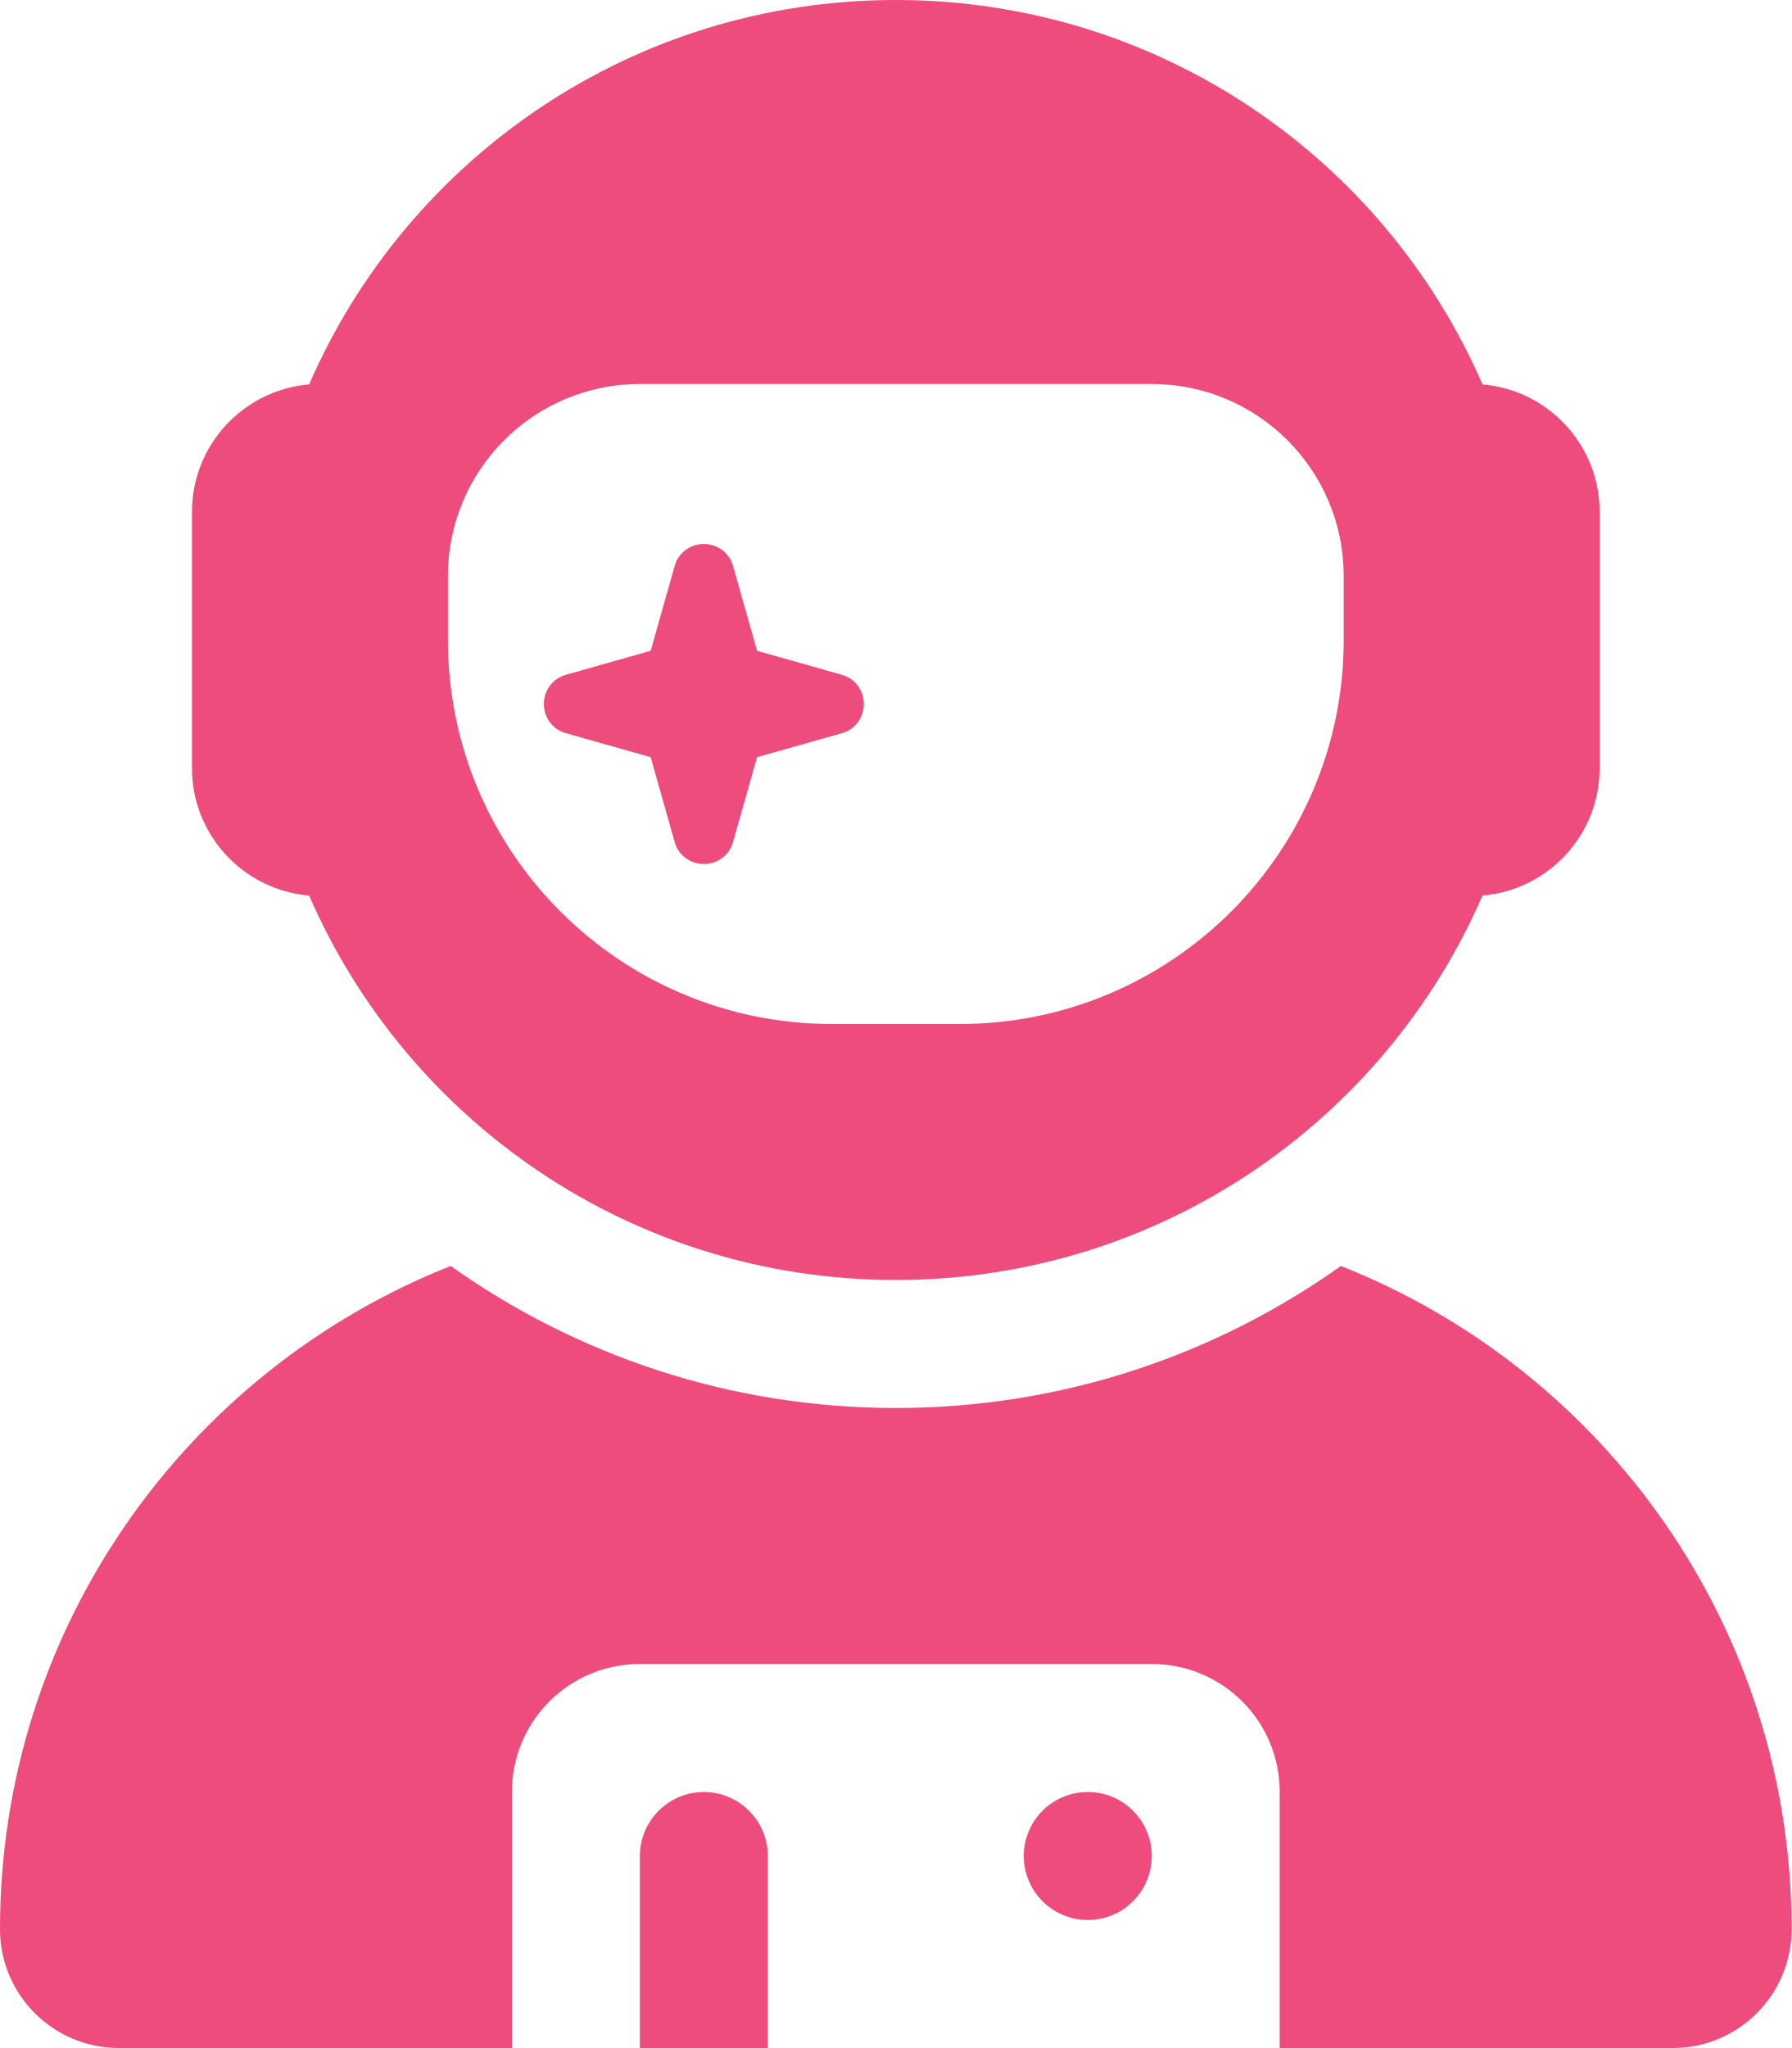
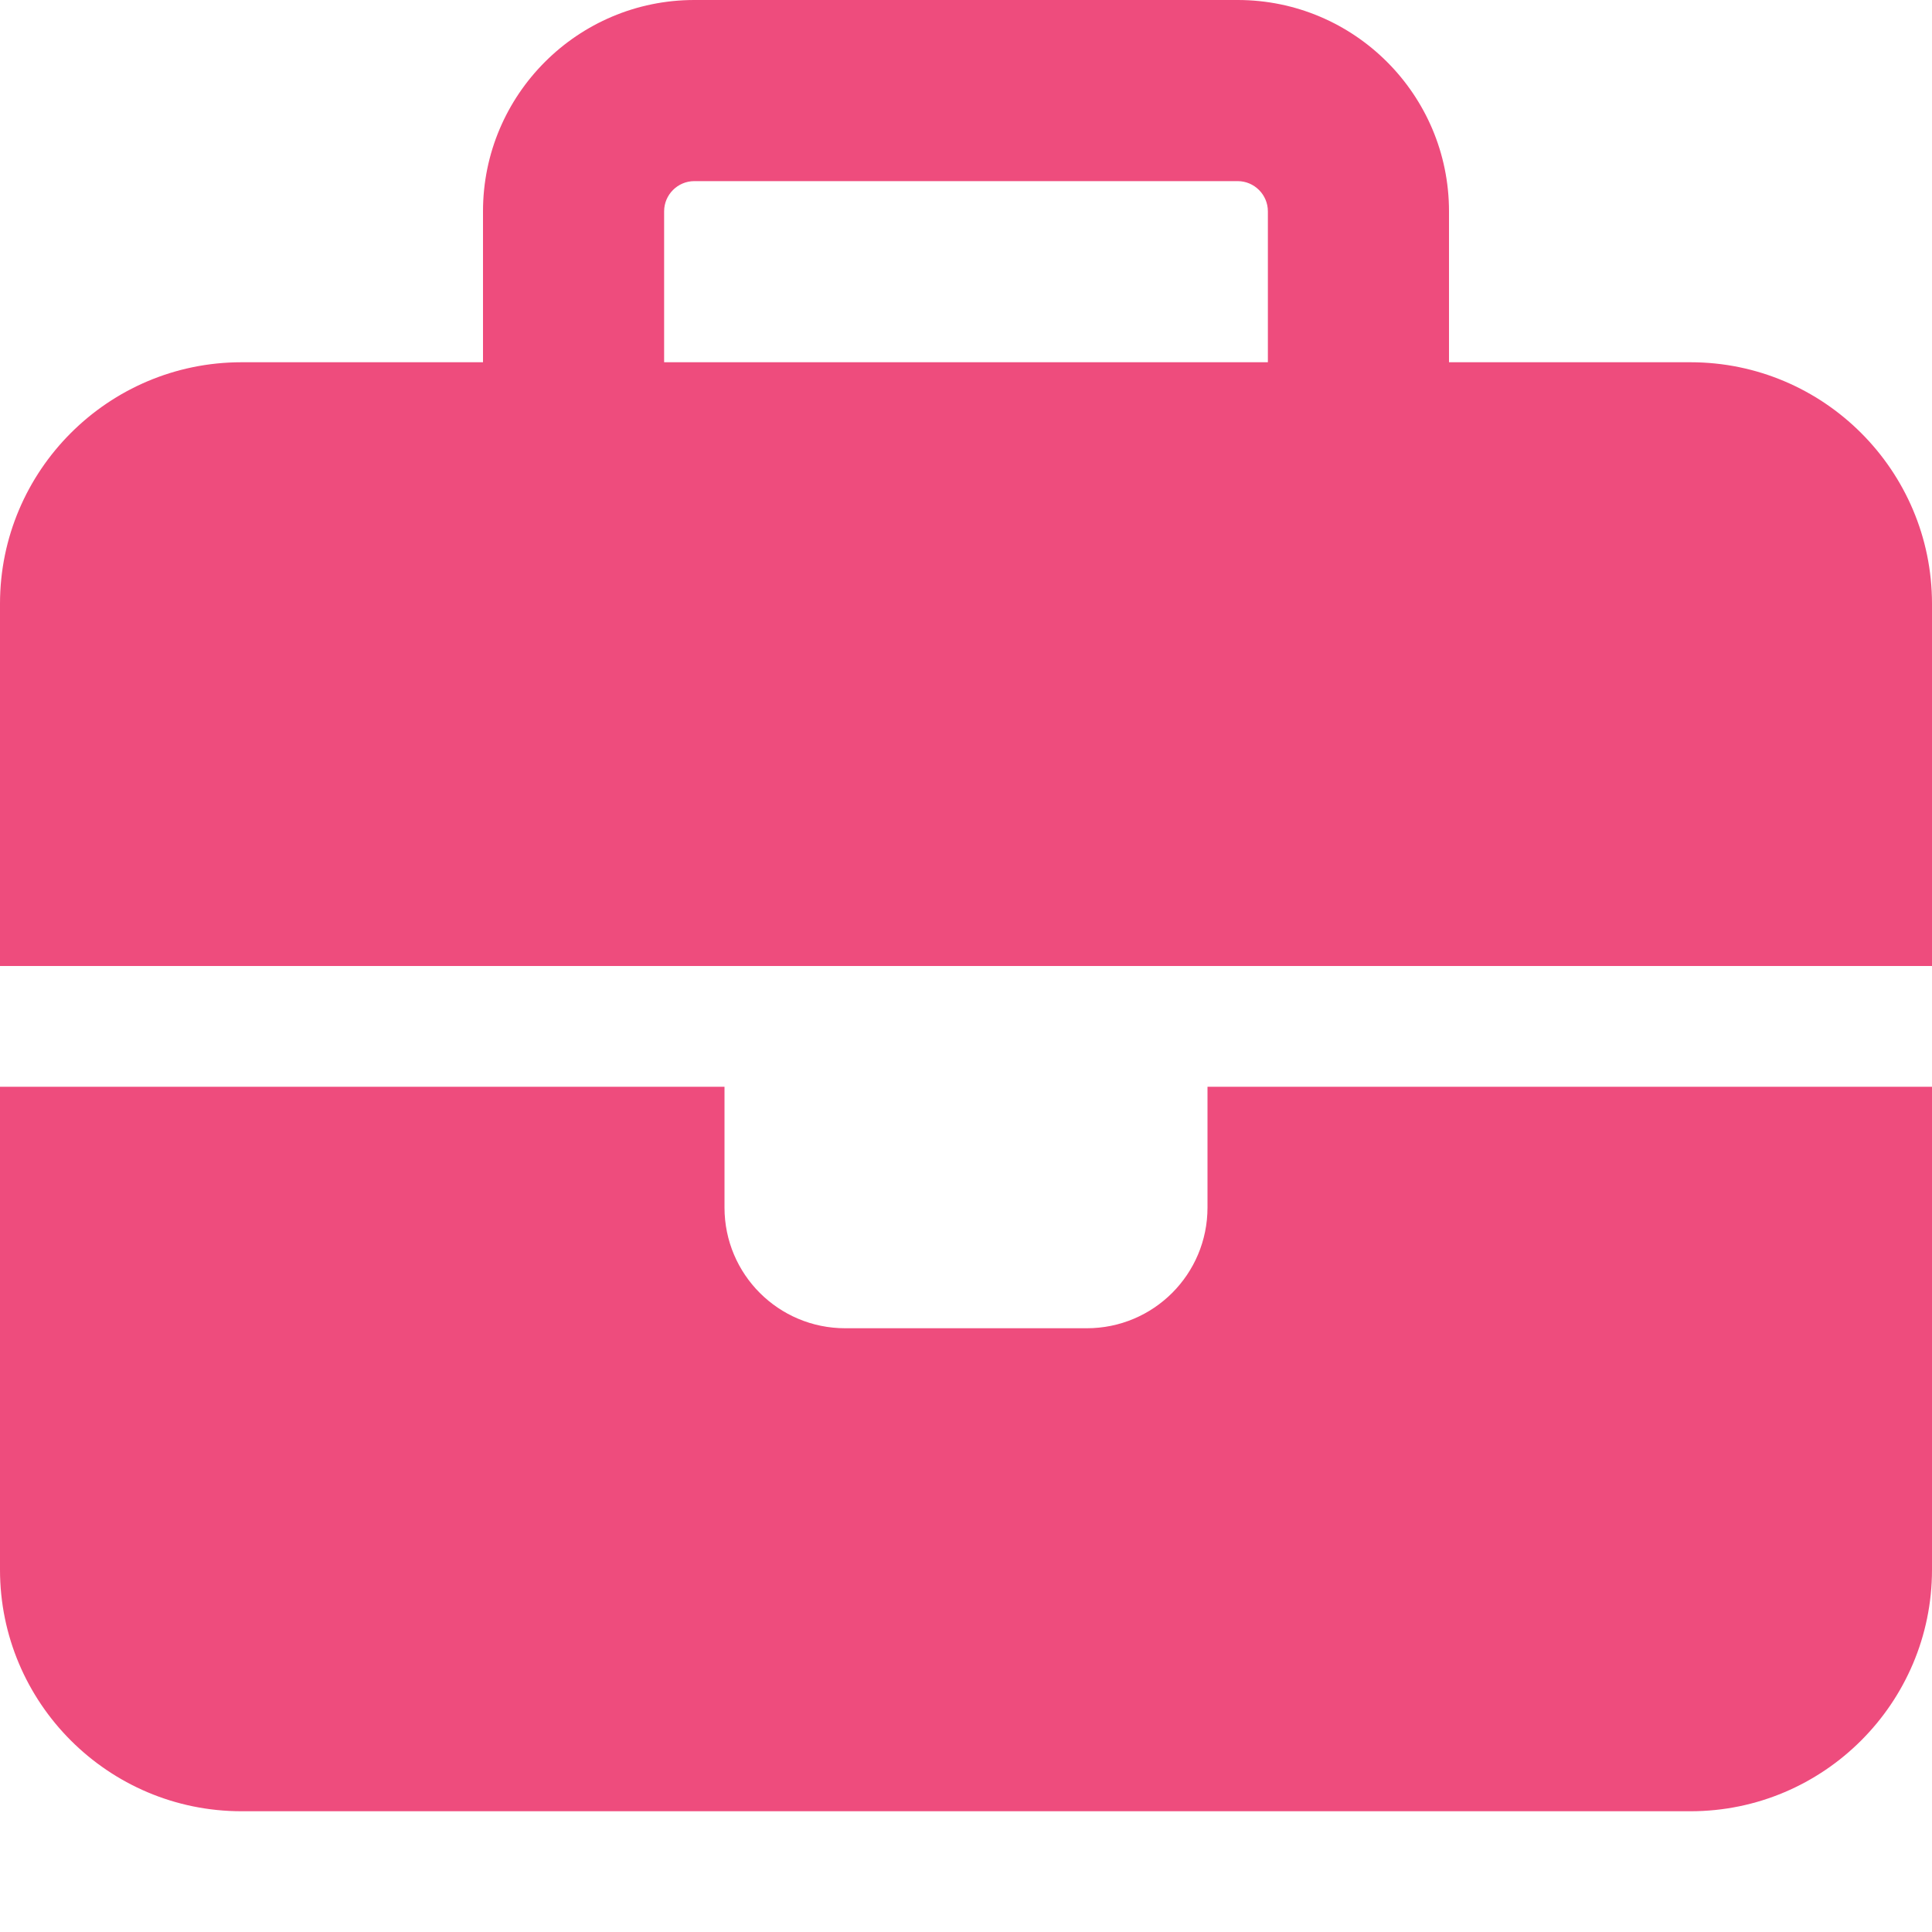
- <svg xmlns="http://www.w3.org/2000/svg" viewBox="0 0 448 512">
-   <path fill="#ee4c7d" d="M370.7 96.1C346.1 39.5 289.7 0 224 0S101.9 39.5 77.3 96.1C60.9 97.5 48 111.2 48 128l0 64c0 16.8 12.9 30.5 29.3 31.9C101.9 280.5 158.3 320 224 320s122.1-39.5 146.7-96.1c16.4-1.4 29.3-15.1 29.3-31.9l0-64c0-16.8-12.9-30.5-29.3-31.9zM336 144l0 16c0 53-43 96-96 96l-32 0c-53 0-96-43-96-96l0-16c0-26.5 21.5-48 48-48l128 0c26.5 0 48 21.5 48 48zM189.3 162.7l-6-21.2c-.9-3.3-3.9-5.5-7.3-5.5s-6.4 2.2-7.3 5.5l-6 21.2-21.2 6c-3.3 .9-5.5 3.9-5.5 7.3s2.2 6.4 5.5 7.3l21.2 6 6 21.2c.9 3.3 3.9 5.5 7.3 5.5s6.4-2.2 7.3-5.5l6-21.2 21.2-6c3.3-.9 5.5-3.9 5.5-7.3s-2.2-6.4-5.5-7.3l-21.2-6zM112.7 316.5C46.7 342.6 0 407 0 482.3C0 498.7 13.3 512 29.7 512l98.3 0 0-64c0-17.7 14.3-32 32-32l128 0c17.7 0 32 14.3 32 32l0 64 98.3 0c16.4 0 29.7-13.3 29.7-29.7c0-75.3-46.7-139.7-112.7-165.8C303.9 338.8 265.5 352 224 352s-79.9-13.2-111.3-35.5zM176 448c-8.8 0-16 7.2-16 16l0 48 32 0 0-48c0-8.8-7.2-16-16-16zm96 32a16 16 0 1 0 0-32 16 16 0 1 0 0 32z" />
+ <svg xmlns="http://www.w3.org/2000/svg" viewBox="0 0 512 512">
+   <path fill="#ee4c7d" d="M184 48l144 0c4.4 0 8 3.6 8 8l0 40L176 96l0-40c0-4.4 3.6-8 8-8zm-56 8l0 40L64 96C28.7 96 0 124.7 0 160l0 96 192 0 128 0 192 0 0-96c0-35.3-28.7-64-64-64l-64 0 0-40c0-30.9-25.1-56-56-56L184 0c-30.9 0-56 25.1-56 56zM512 288l-192 0 0 32c0 17.7-14.3 32-32 32l-64 0c-17.7 0-32-14.3-32-32l0-32L0 288 0 416c0 35.3 28.7 64 64 64l384 0c35.3 0 64-28.7 64-64l0-128z" />
</svg>
